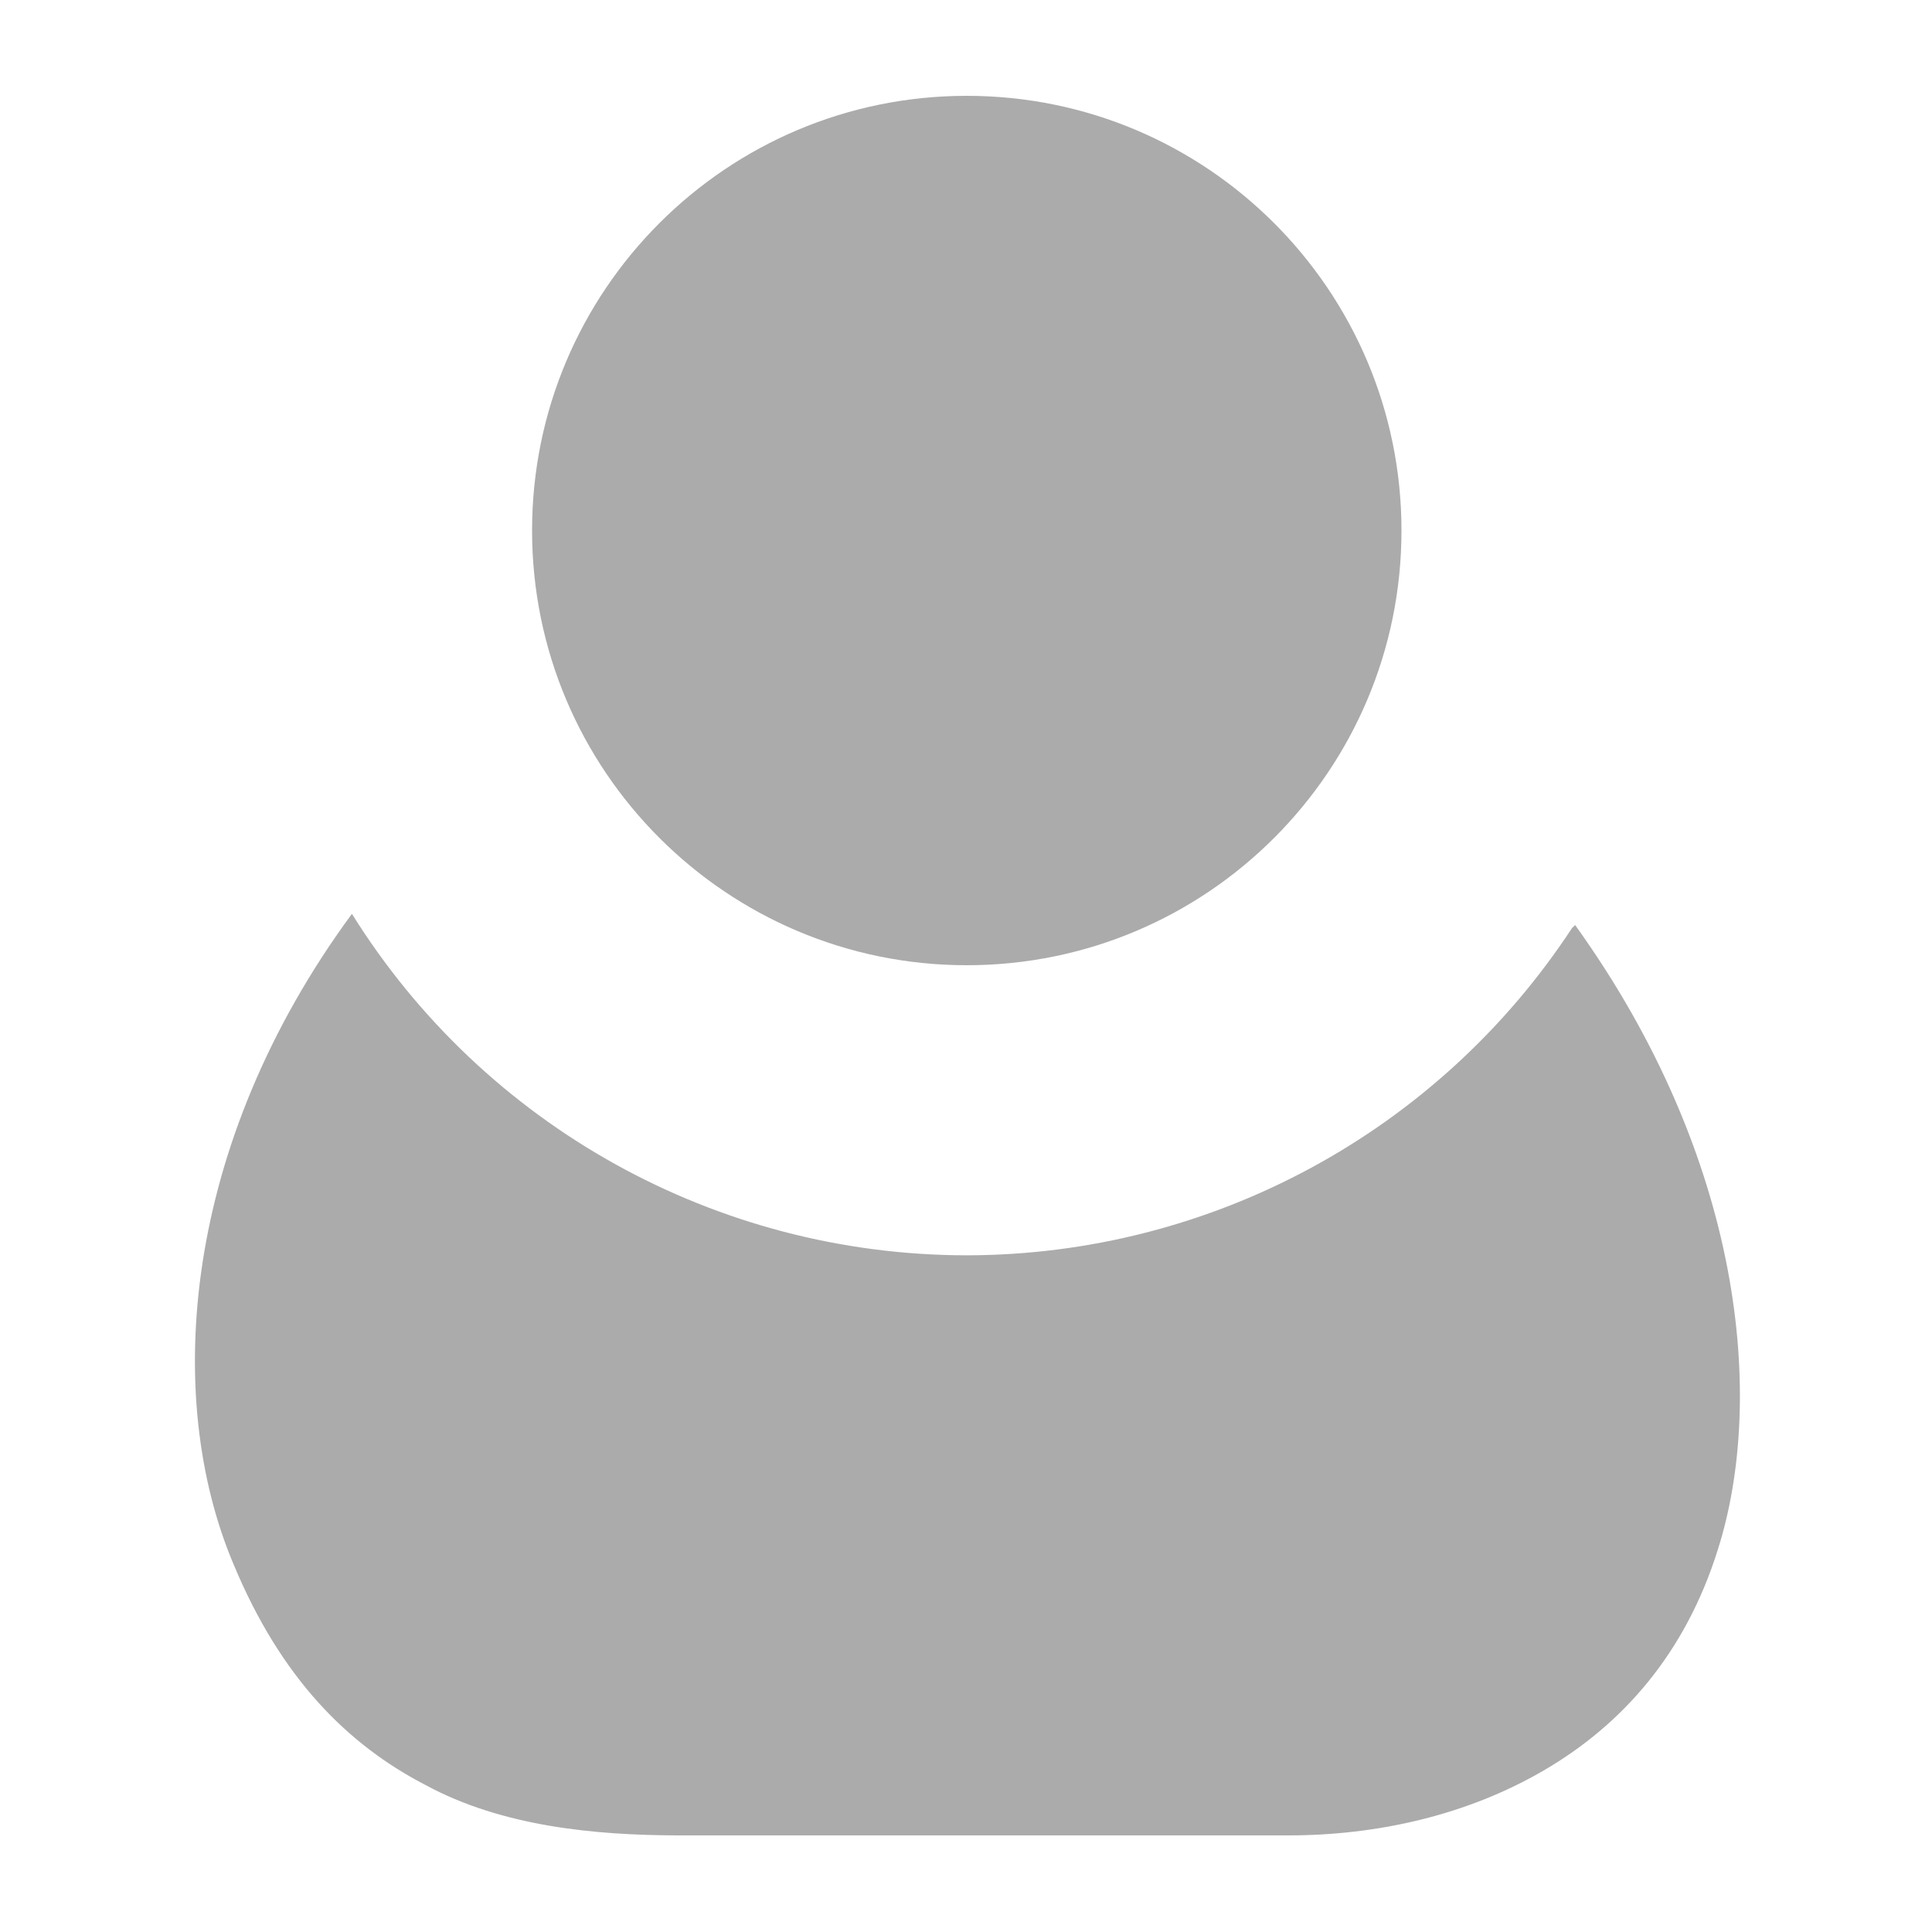
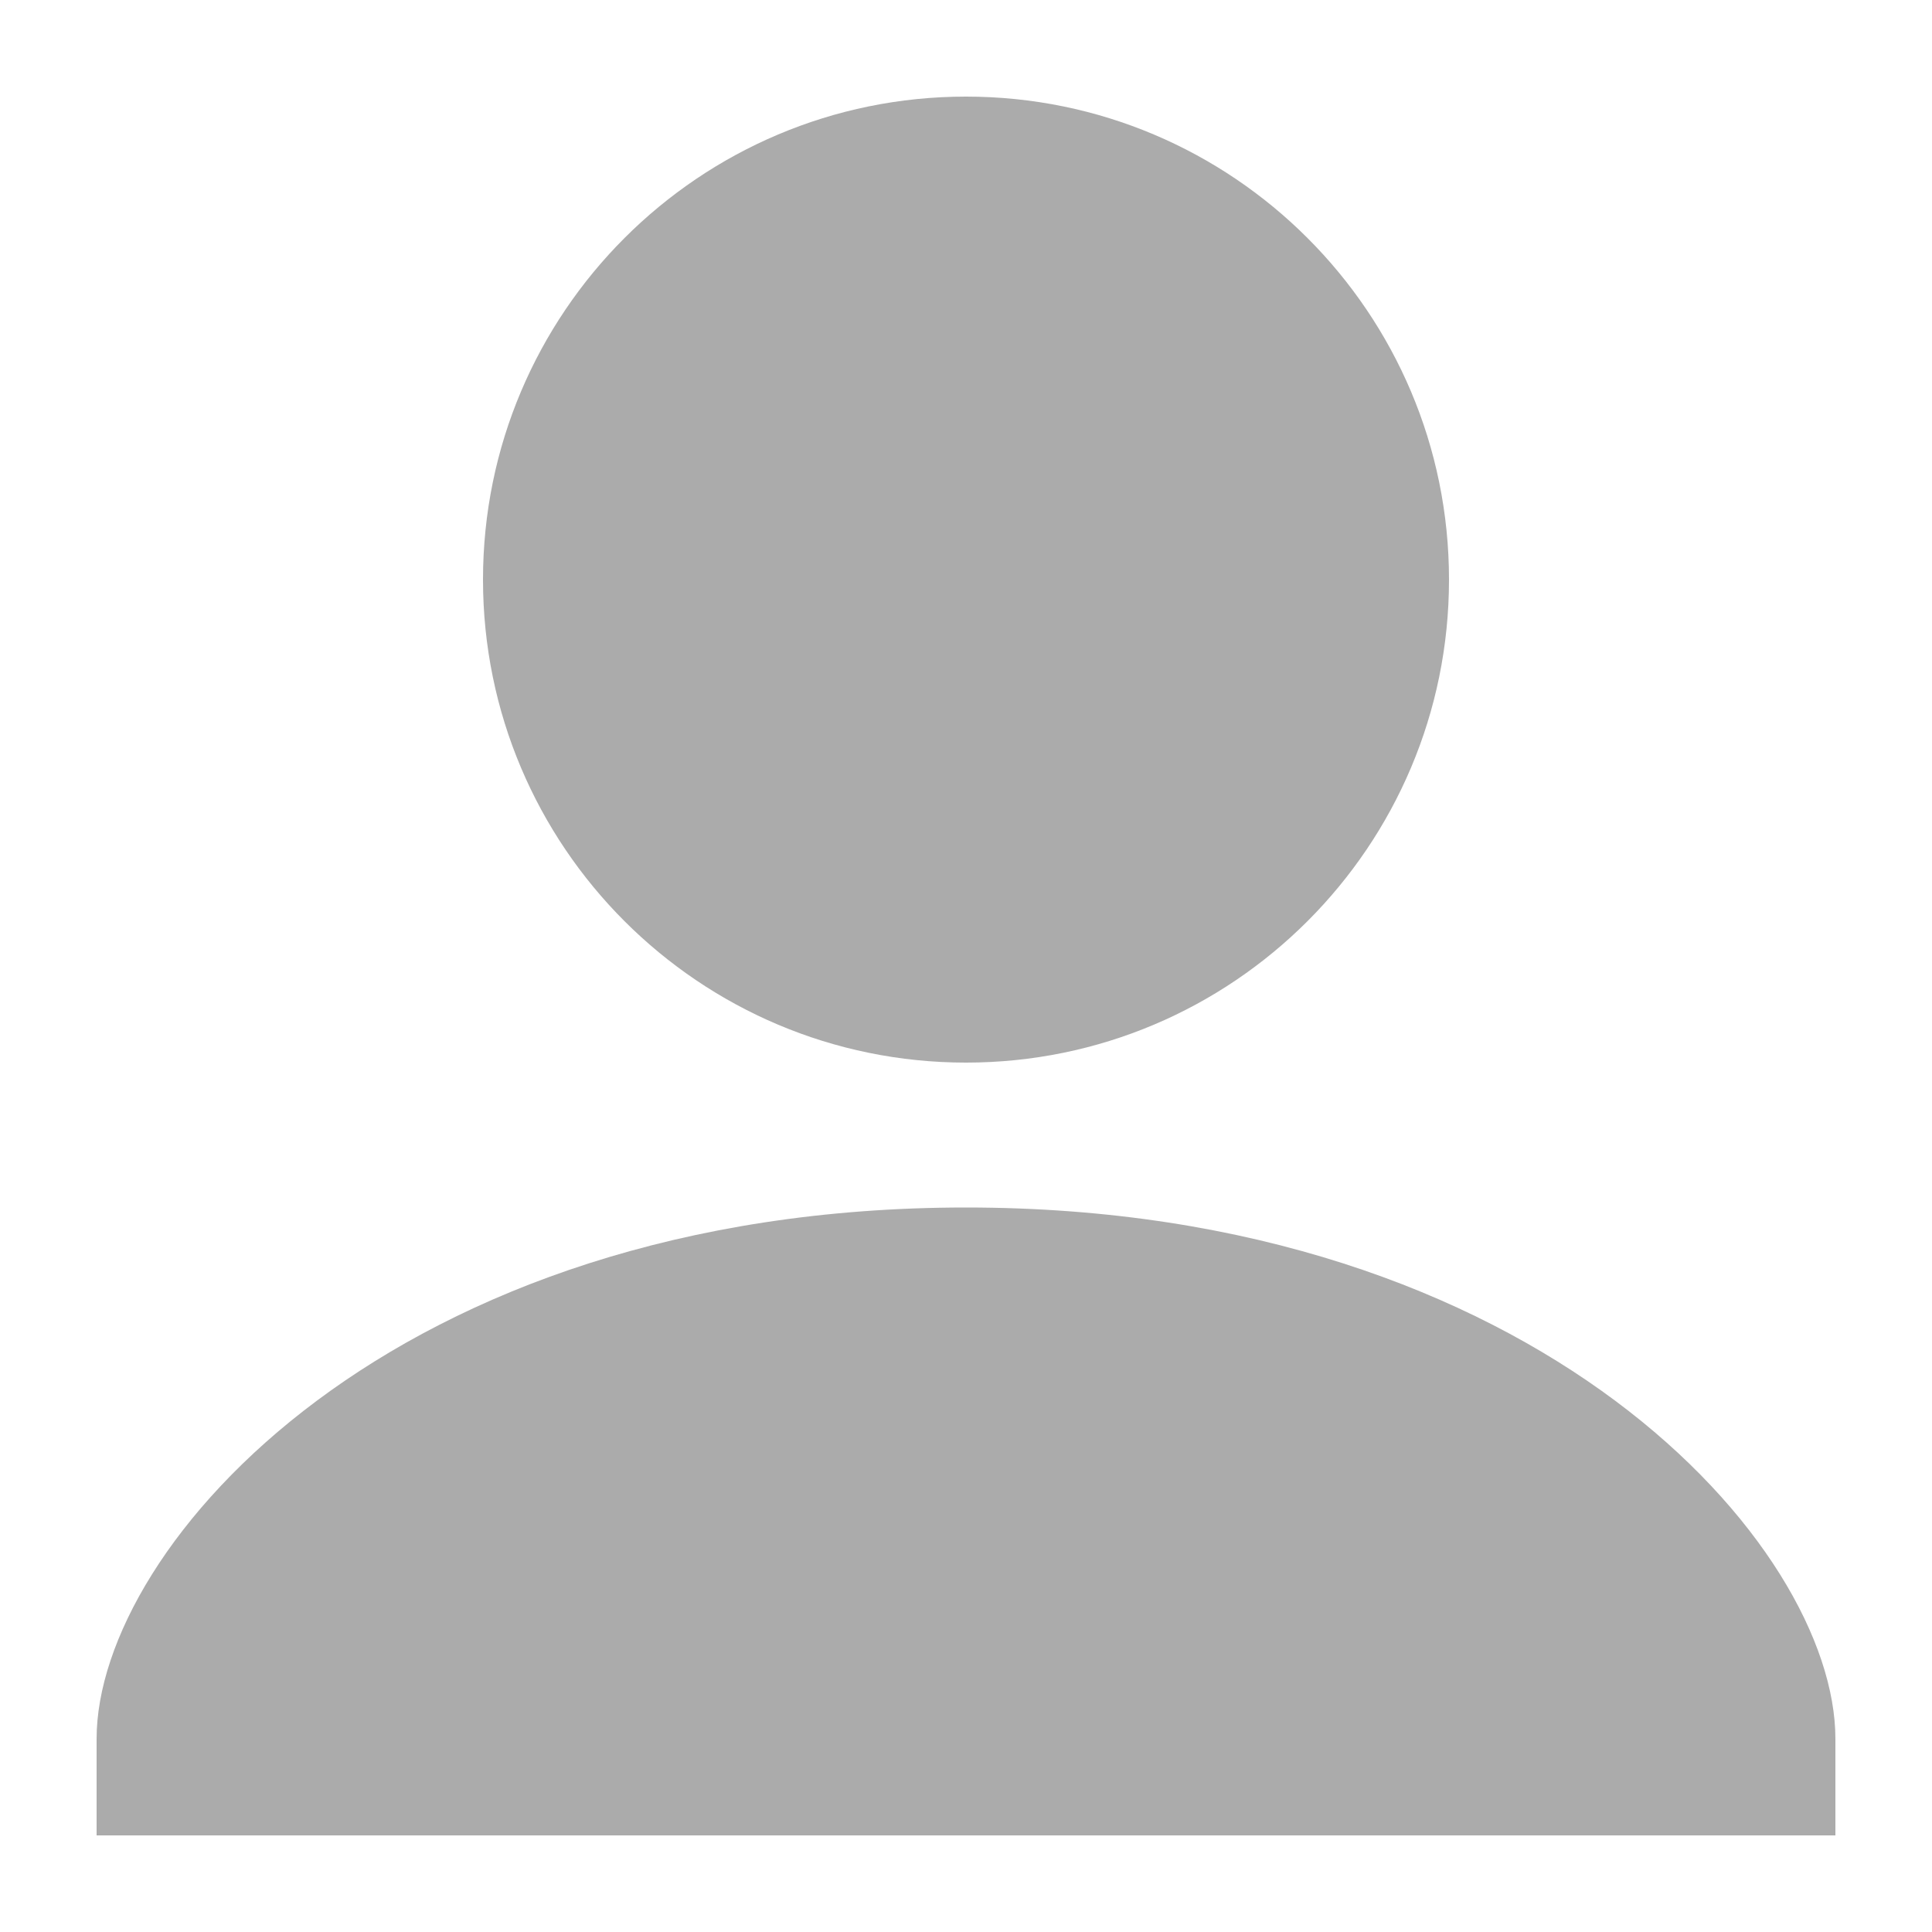
- <svg xmlns="http://www.w3.org/2000/svg" width="20" height="20">
-   <path d="M3.643 9.46c-1.758 2.39-1.957 5-1.227 6.729.49 1.18 1.18 1.871 1.99 2.29.792.429 1.75.518 2.6.521h6.329c.92 0 1.851-.208 2.65-.675.8-.467 1.46-1.198 1.8-2.29.49-1.549.266-4.03-1.48-6.46-.007.013-.02.02-.03.03a7.506 7.506 0 0 1-6.267 3.39A7.506 7.506 0 0 1 3.643 9.46z" opacity=".33" />
-   <path d="M10.008.992a4.5 4.5 0 1 0 0 9 4.5 4.5 0 0 0 0-9z" opacity=".33" />
+ <svg xmlns="http://www.w3.org/2000/svg" width="20" height="20" viewBox="0 0 20 20" opacity=".33">
+   <path d="M10 12.5c-5.92 0-9 3.5-9 5.5v1h18v-1c0-2-3.08-5.5-9-5.5z" />
+   <circle cx="10" cy="6" r="5" />
</svg>
